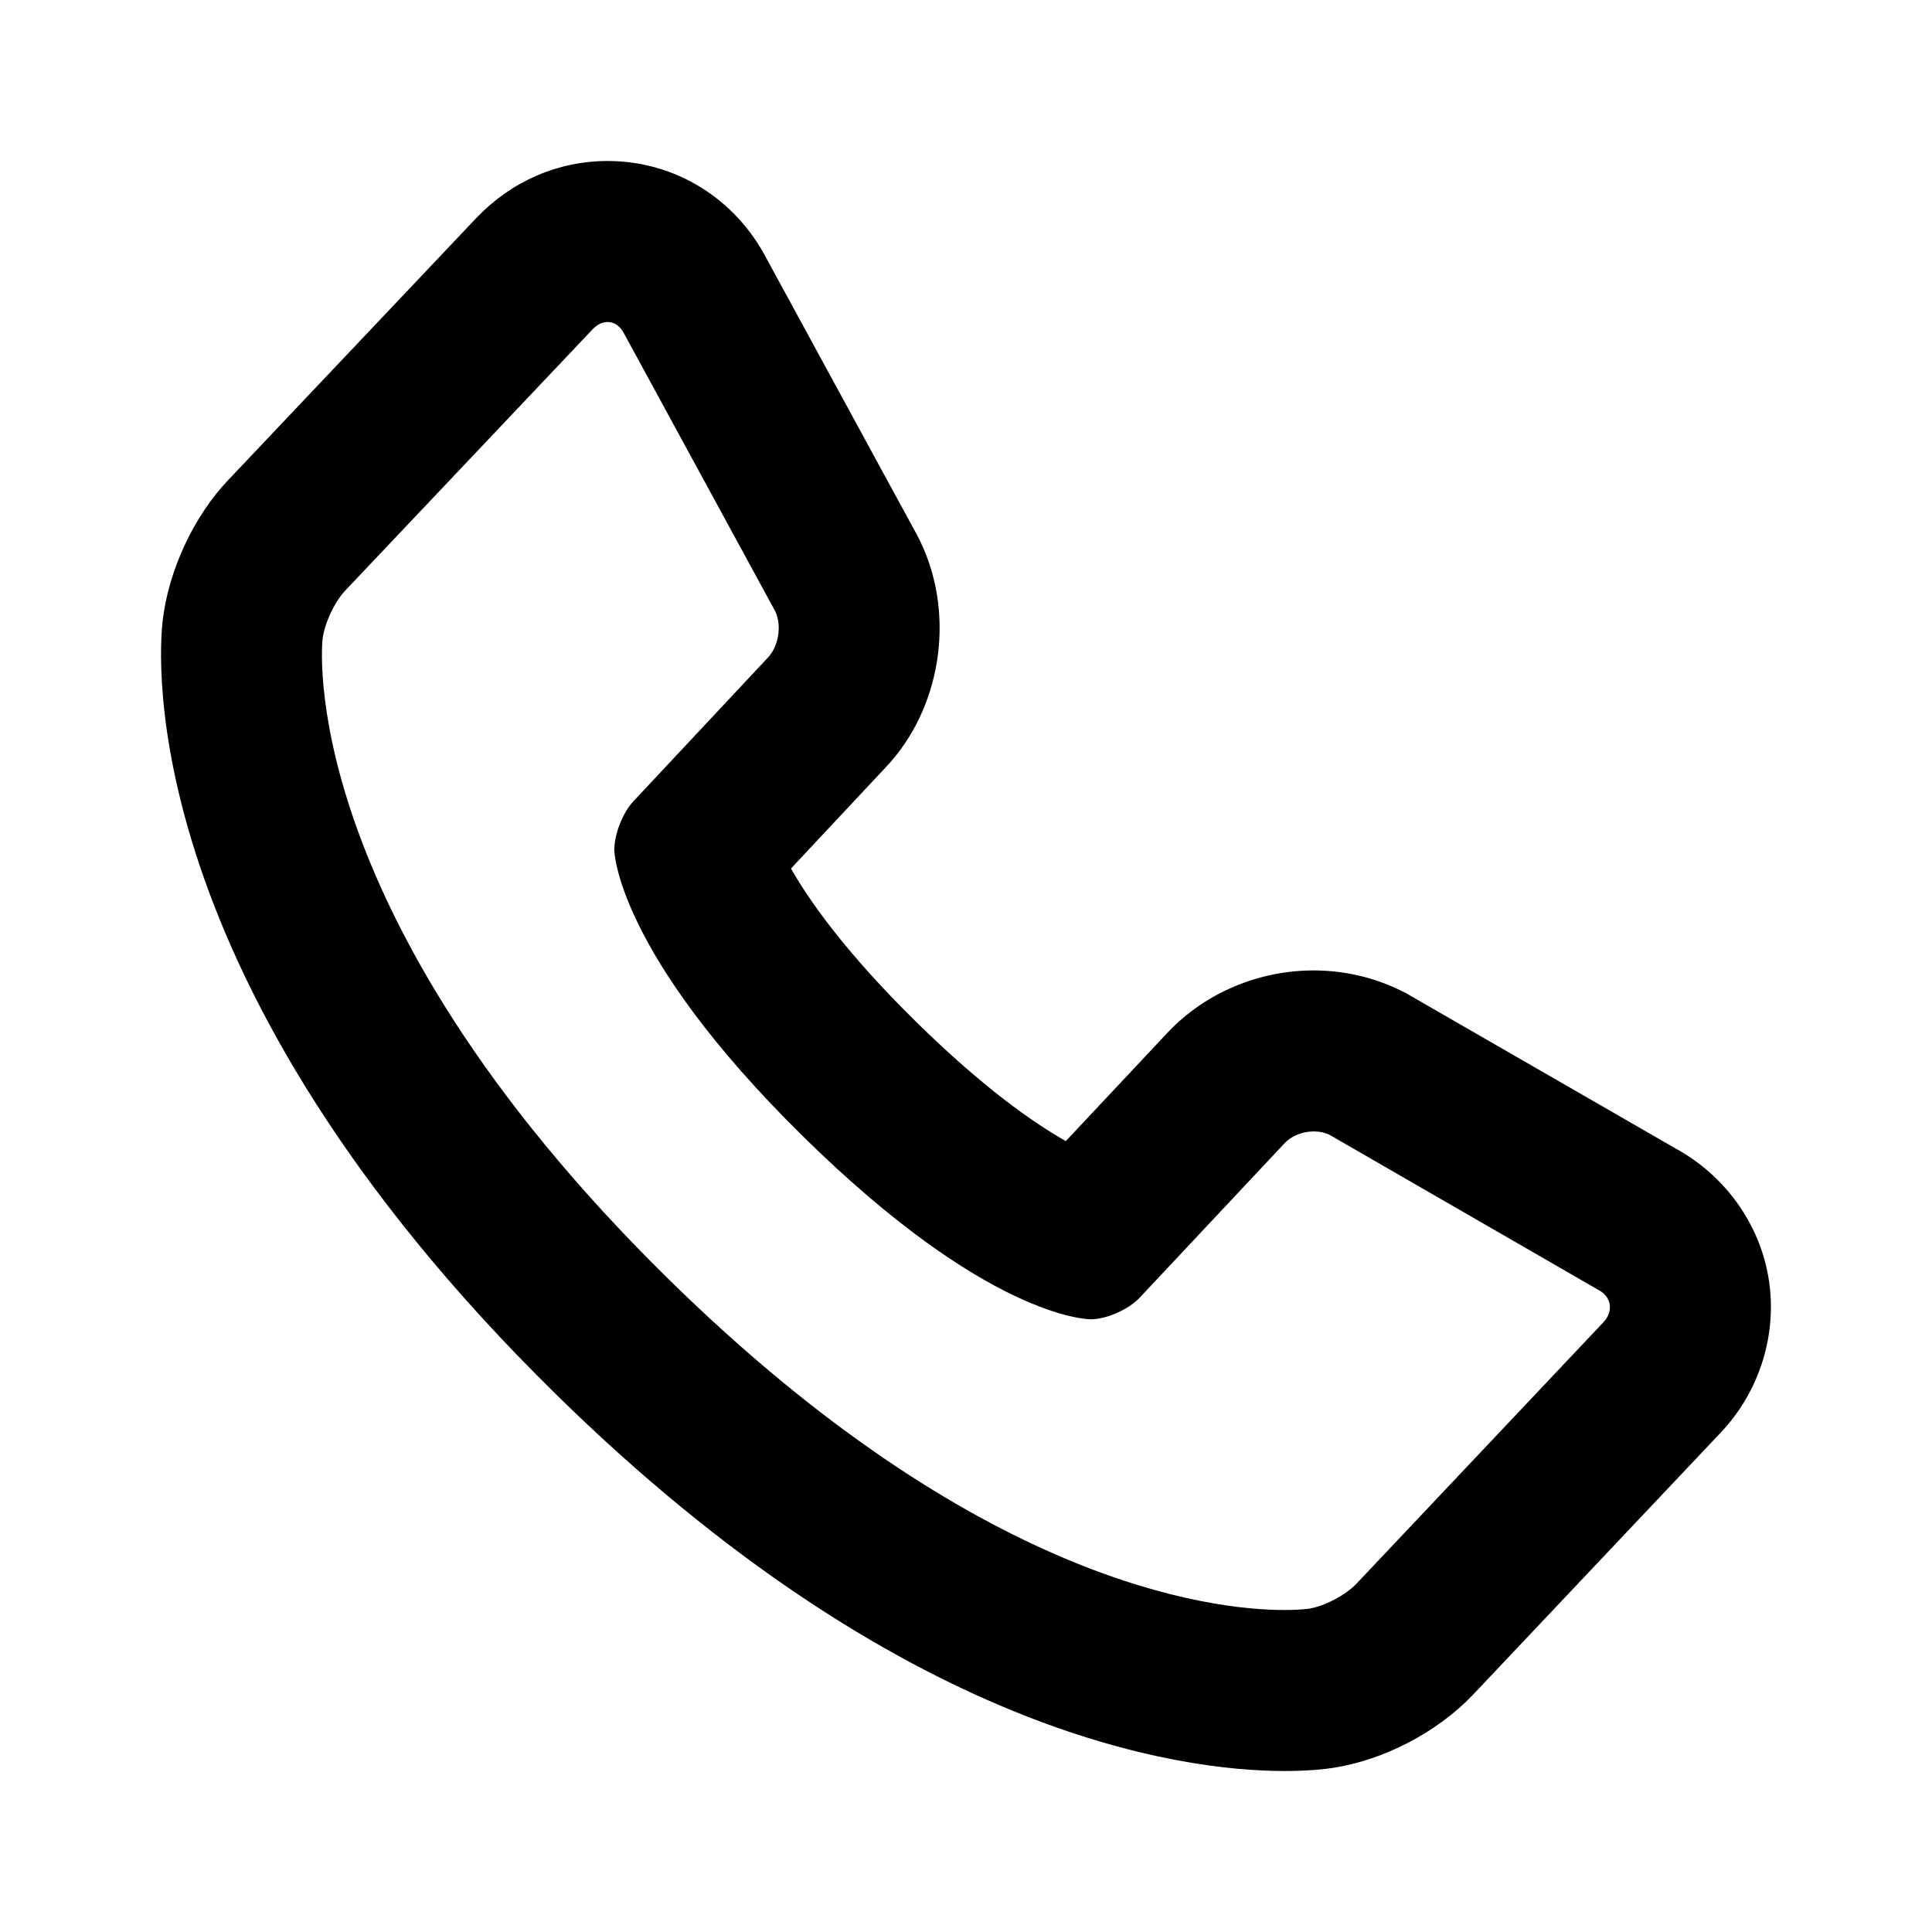
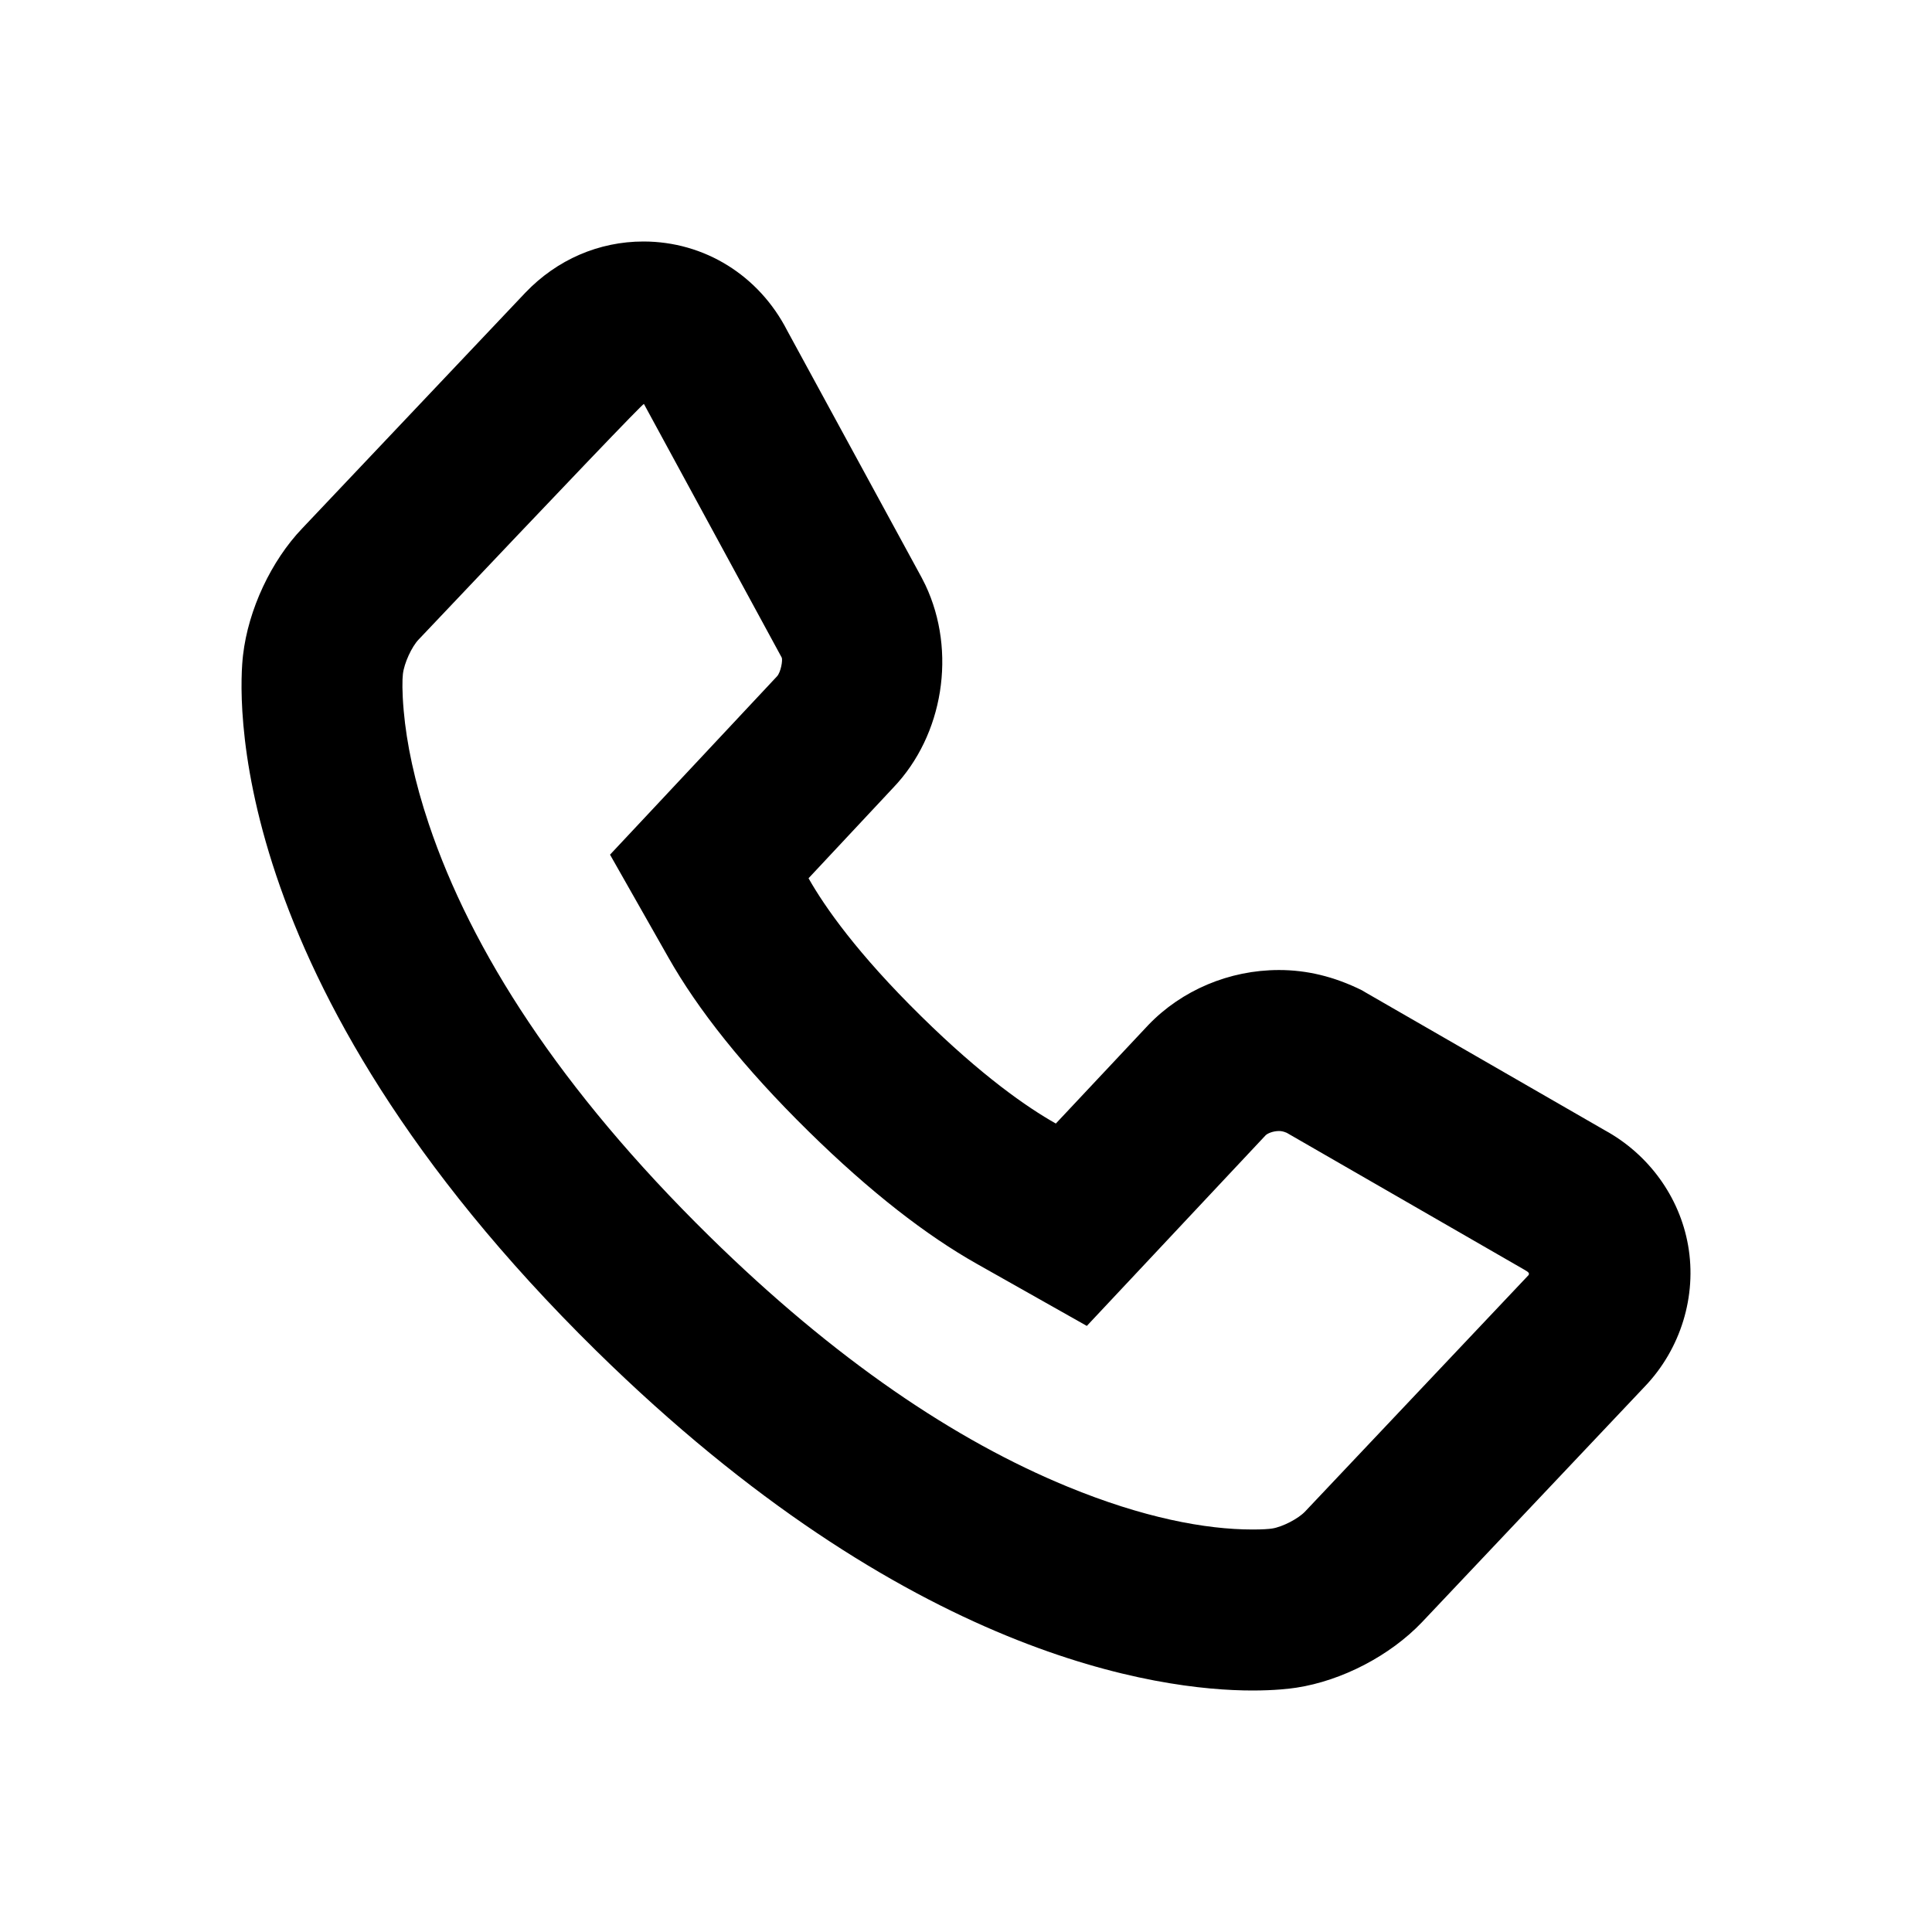
- <svg xmlns="http://www.w3.org/2000/svg" width="24px" height="24px" viewBox="0 0 24 24" version="1.1">
-   <defs />
-   <g id="Page-1" stroke="none" stroke-width="1" fill="none" fill-rule="evenodd">
-     <g id="24x24_phone_outline" fill="#000000">
-       <path d="M7.548,2 L7.548,2 C6.933,2 6.355,2.25 5.919,2.706 L2.839,5.959 C2.411,6.406 2.094,7.08 2.021,7.71 C1.969,8.152 1.67,12.172 6.896,17.31 C11.202,21.543 14.666,22 15.955,22 C16.26,22 16.464,21.976 16.559,21.961 C17.189,21.865 17.853,21.519 18.293,21.058 L21.37,17.802 C21.863,17.286 22.089,16.555 21.966,15.855 C21.848,15.186 21.421,14.599 20.817,14.268 L17.517,12.367 L17.465,12.336 L17.411,12.31 C17.077,12.143 16.7,12.055 16.319,12.055 C15.635,12.055 14.977,12.333 14.515,12.816 L13.24,14.175 C12.845,13.952 12.221,13.52 11.383,12.696 C10.501,11.829 10.051,11.186 9.826,10.789 L10.998,9.537 C11.687,8.815 11.873,7.66 11.44,6.742 L11.415,6.69 L11.388,6.639 L9.531,3.228 C9.141,2.468 8.389,2 7.548,2 M7.548,4 C7.632,4 7.71,4.053 7.758,4.154 L9.631,7.595 C9.714,7.771 9.672,8.03 9.538,8.17 L7.872,9.95 C7.738,10.089 7.63,10.364 7.631,10.559 C7.631,10.559 7.64,11.82 9.981,14.122 C12.254,16.357 13.488,16.389 13.558,16.389 L13.561,16.389 C13.753,16.384 14.02,16.265 14.153,16.125 L15.961,14.198 C16.049,14.106 16.187,14.055 16.319,14.055 C16.39,14.055 16.459,14.069 16.519,14.099 L19.846,16.018 C20.019,16.103 20.05,16.288 19.916,16.428 L16.847,19.677 C16.713,19.817 16.448,19.955 16.258,19.984 C16.258,19.984 16.153,20 15.955,20 C15.044,20 12.143,19.663 8.298,15.883 C3.619,11.283 4.007,7.941 4.007,7.941 C4.029,7.747 4.157,7.474 4.291,7.334 L7.364,4.088 C7.421,4.029 7.486,4 7.548,4" id="Icon" />
-     </g>
+ <svg xmlns="http://www.w3.org/2000/svg" xmlns:xlink="http://www.w3.org/1999/xlink" width="24" height="24" viewBox="0 0 24 24">
+   <defs>
+     <path id="24x24_phone_outline-a" d="M5.199,7.946 C5.115,8.034 5.021,8.236 5.005,8.373 C4.997,8.439 4.994,8.595 5.015,8.829 C5.051,9.236 5.149,9.707 5.327,10.237 C5.854,11.807 6.954,13.53 8.808,15.353 C10.375,16.893 11.87,17.896 13.262,18.468 C14.197,18.853 14.972,19 15.56,19 C15.684,19 15.764,18.994 15.802,18.988 C15.932,18.968 16.127,18.866 16.211,18.778 L18.988,15.84 C19.001,15.817 18.991,15.804 18.938,15.774 L15.984,14.072 C15.941,14.054 15.915,14.05 15.888,14.05 C15.815,14.05 15.746,14.079 15.722,14.103 L13.501,16.471 L12.133,15.699 C11.511,15.348 10.815,14.812 10.043,14.053 C9.233,13.257 8.667,12.537 8.304,11.896 L7.578,10.617 L8.584,9.543 L9.652,8.402 C9.7,8.351 9.725,8.2 9.711,8.169 L7.999,5.018 C7.992,5.006 7.059,5.982 5.199,7.946 Z M6.527,3.635 C6.919,3.225 7.44,3 7.993,3 C8.75,3 9.427,3.421 9.778,4.105 L11.449,7.175 L11.496,7.268 C11.886,8.094 11.719,9.133 11.098,9.783 L10.044,10.91 C10.246,11.267 10.651,11.846 11.445,12.626 C12.199,13.368 12.761,13.757 13.116,13.957 L14.264,12.734 C14.68,12.3 15.272,12.05 15.888,12.05 C16.231,12.05 16.57,12.129 16.919,12.302 L16.966,12.33 L19.936,14.041 C20.48,14.339 20.864,14.867 20.97,15.47 C21.081,16.099 20.878,16.757 20.434,17.222 L17.664,20.152 C17.268,20.567 16.671,20.878 16.104,20.965 C16.018,20.978 15.835,21 15.56,21 C14.4,21 11.282,20.589 7.406,16.779 C2.703,12.155 2.972,8.537 3.019,8.139 C3.084,7.572 3.37,6.965 3.755,6.563 L6.527,3.635 Z" />
+   </defs>
+   <g fill="none" fill-rule="evenodd">
+     <use fill="#000" fill-rule="nonzero" xlink:href="#24x24_phone_outline-a" />
  </g>
</svg>
